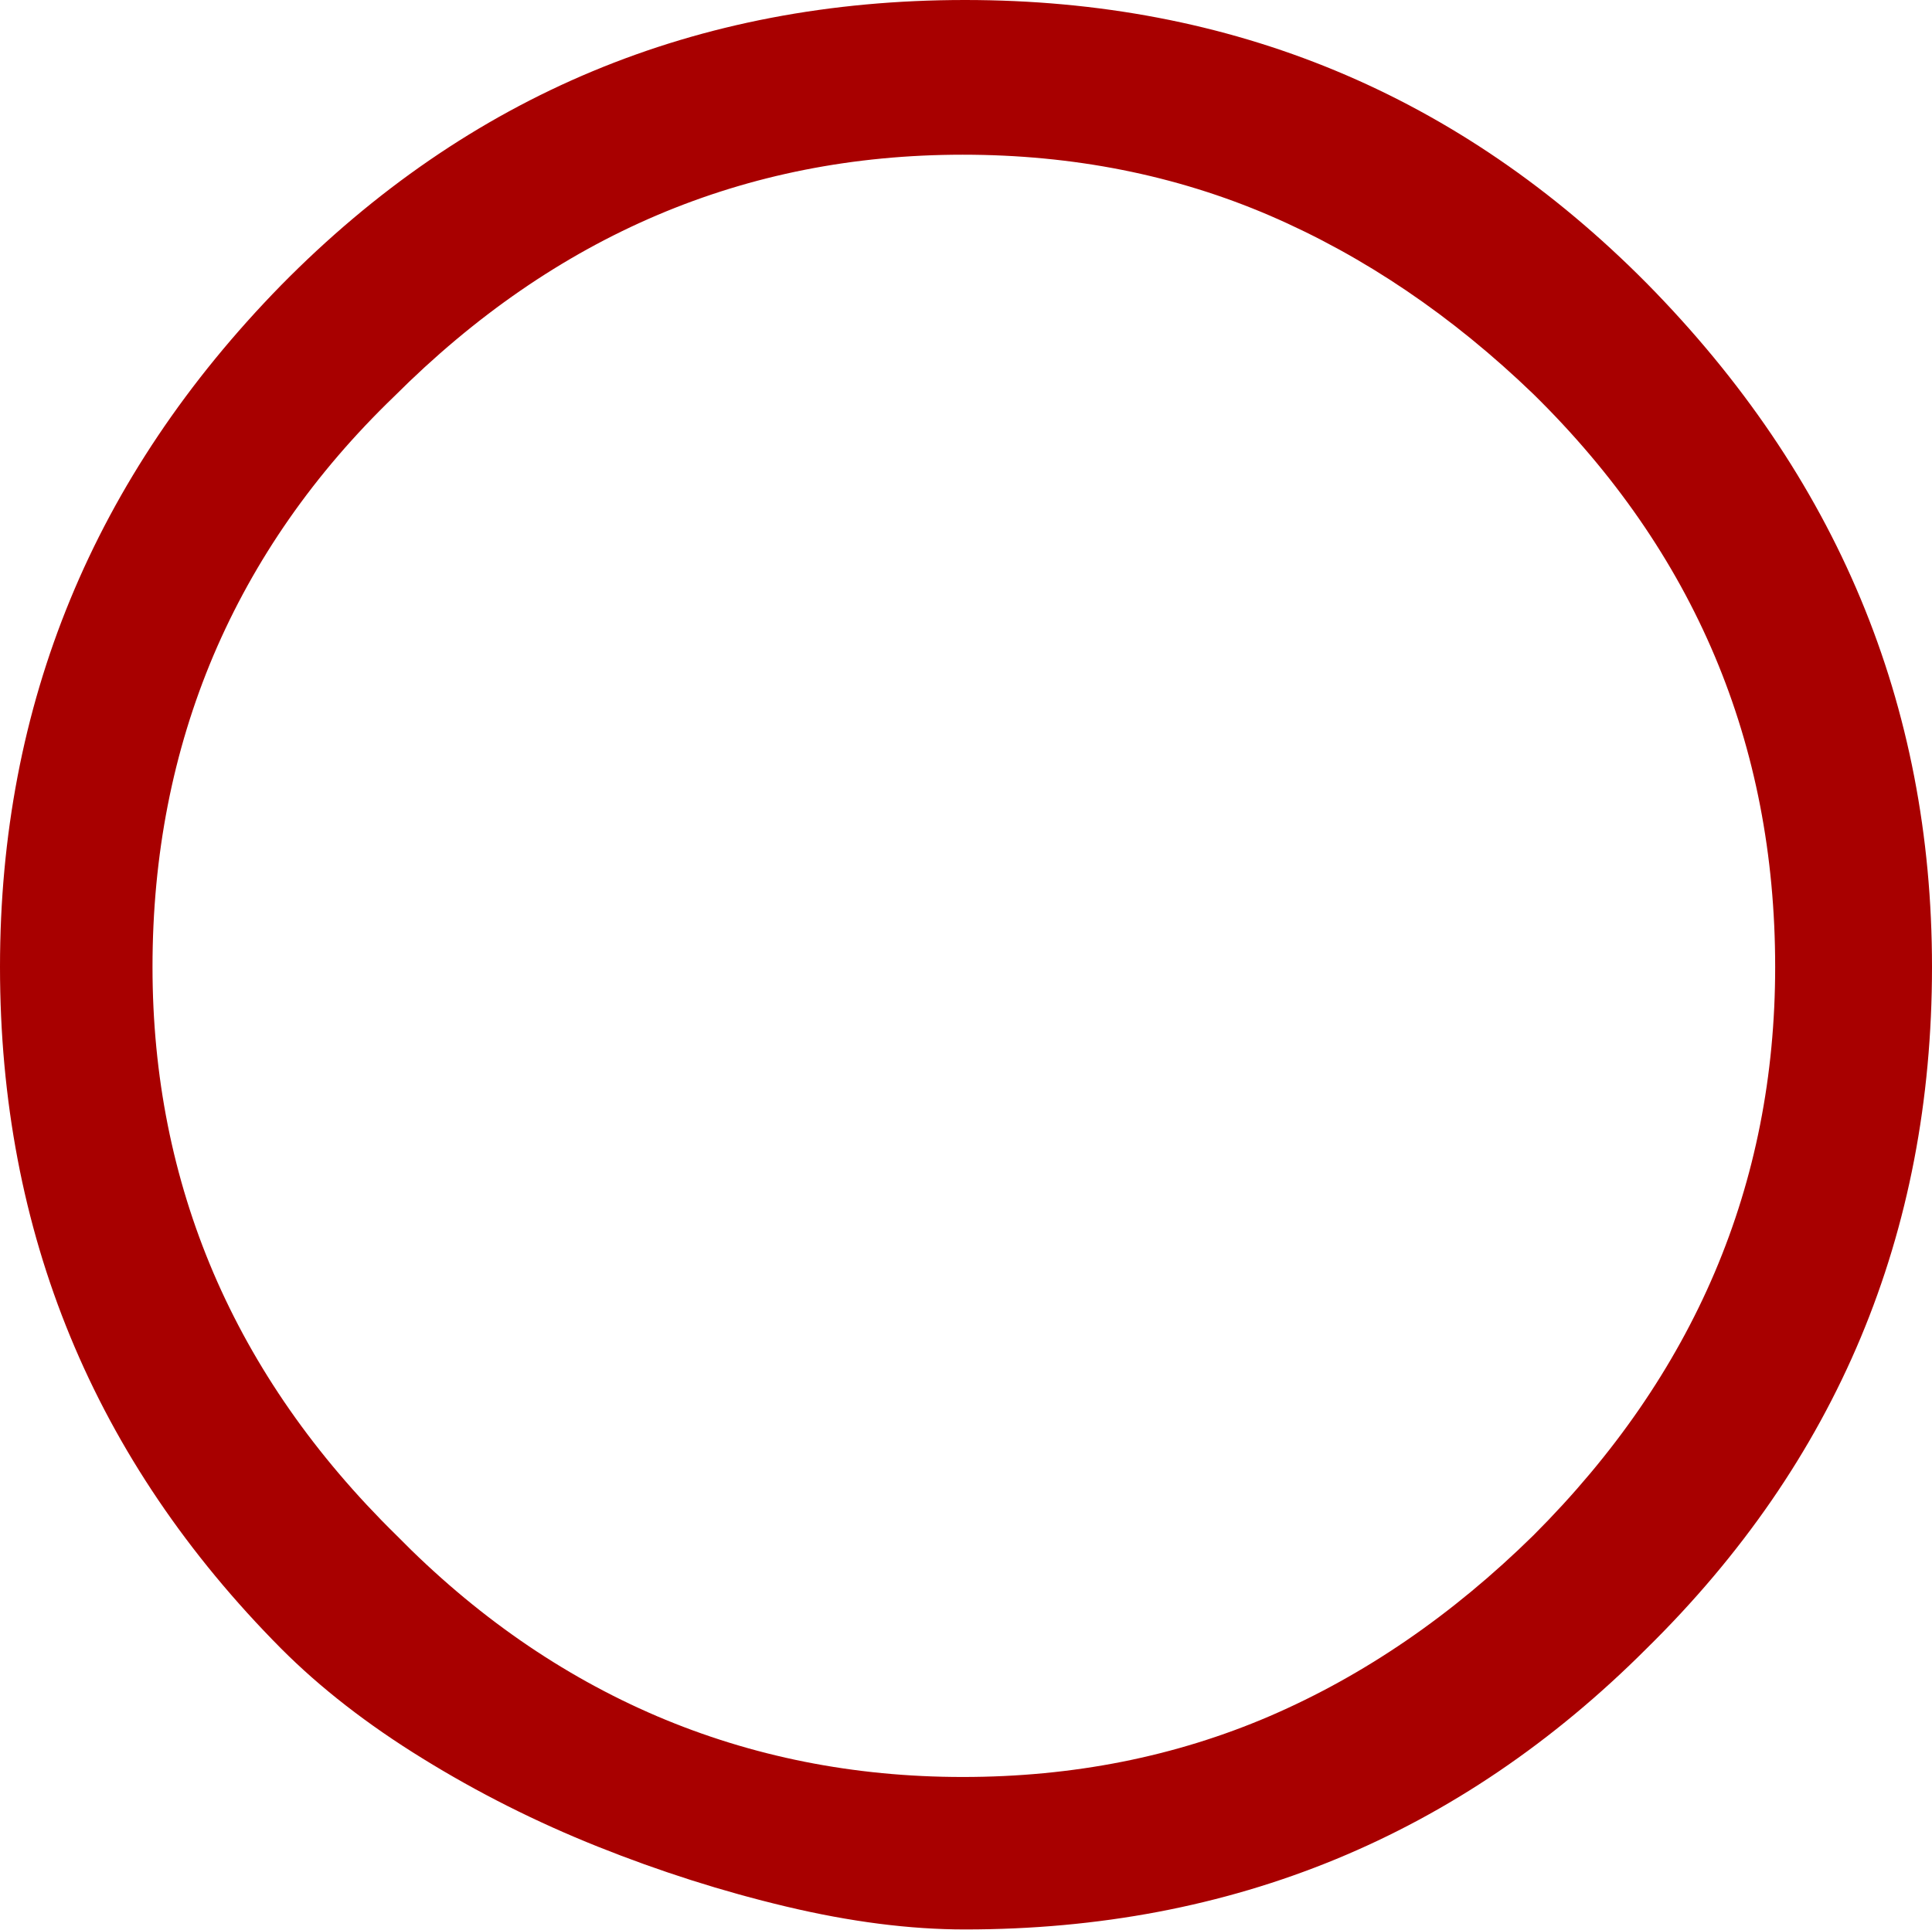
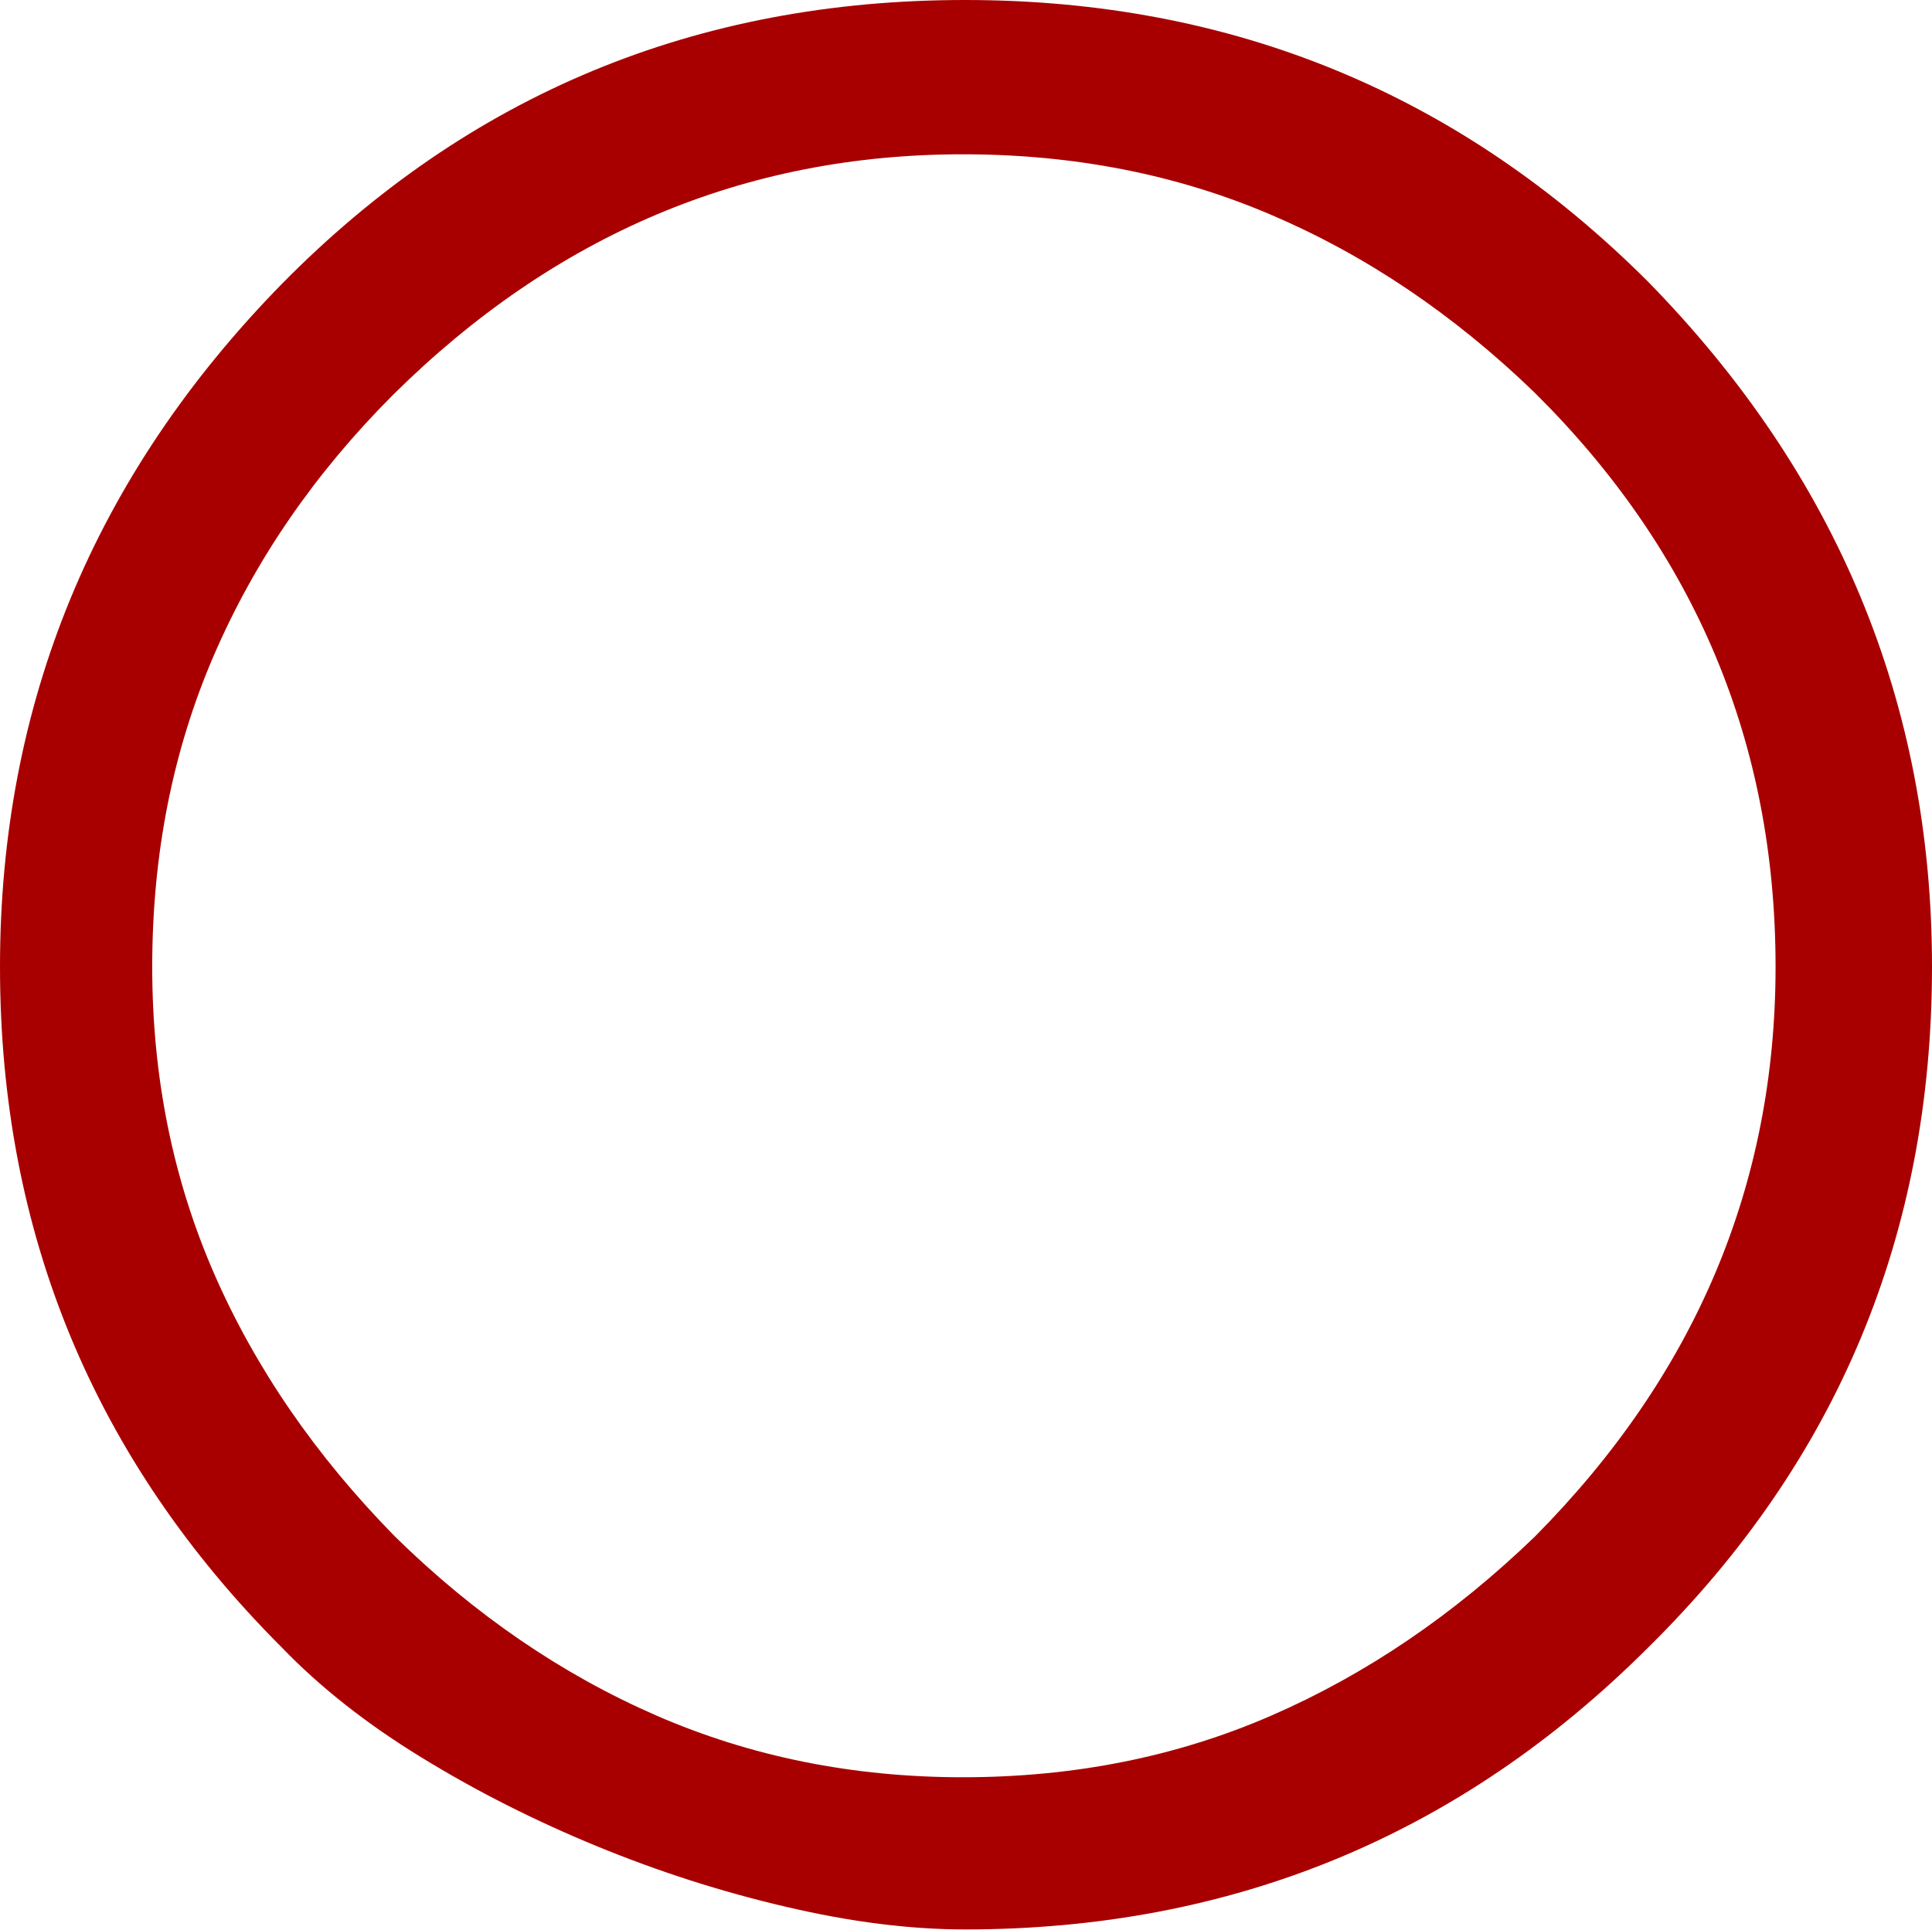
- <svg xmlns="http://www.w3.org/2000/svg" viewBox="0 -13.844 13.859 13.844" version="1.2" baseProfile="tiny">
+ <svg xmlns="http://www.w3.org/2000/svg" viewBox="0 -14.656 14.672 14.656" version="1.2" baseProfile="tiny">
  <defs>
</defs>
  <g fill="none" stroke="black" stroke-width="1" fill-rule="evenodd" stroke-linecap="square" stroke-linejoin="bevel">
    <g fill="#a80000" fill-opacity="1" stroke="none" transform="matrix(1,0,0,1,0,0)" font-family="ESRI IGL Font22" font-size="13" font-weight="400" font-style="normal">
-       <path vector-effect="none" fill-rule="nonzero" d="M13.859,-6.906 C13.859,-4.99 13.177,-3.359 11.812,-2.016 C10.469,-0.672 8.839,0 6.922,0 C6.526,0 6.099,-0.055 5.641,-0.164 C5.182,-0.273 4.732,-0.417 4.289,-0.594 C3.846,-0.771 3.427,-0.982 3.031,-1.227 C2.635,-1.471 2.297,-1.734 2.016,-2.016 C0.672,-3.37 0,-5 0,-6.906 C0,-8.792 0.672,-10.422 2.016,-11.797 C3.359,-13.162 4.995,-13.844 6.922,-13.844 C8.839,-13.844 10.469,-13.167 11.812,-11.812 C13.177,-10.427 13.859,-8.792 13.859,-6.906 M12.734,-6.906 C12.734,-8.51 12.156,-9.88 11,-11.016 C10.417,-11.578 9.786,-12.005 9.109,-12.297 C8.432,-12.588 7.698,-12.734 6.906,-12.734 C5.344,-12.734 3.984,-12.156 2.828,-11 C2.255,-10.448 1.823,-9.828 1.531,-9.141 C1.24,-8.453 1.094,-7.708 1.094,-6.906 C1.094,-6.125 1.24,-5.393 1.531,-4.711 C1.823,-4.029 2.26,-3.401 2.844,-2.828 C3.406,-2.255 4.029,-1.823 4.711,-1.531 C5.393,-1.24 6.125,-1.094 6.906,-1.094 C7.698,-1.094 8.432,-1.24 9.109,-1.531 C9.786,-1.823 10.417,-2.255 11,-2.828 C12.156,-3.984 12.734,-5.344 12.734,-6.906 " />
+       <path vector-effect="none" fill-rule="nonzero" d="M14.672,-7.312 C14.672,-5.281 13.953,-3.557 12.516,-2.141 C11.088,-0.714 9.359,0 7.328,0 C6.911,0 6.458,-0.057 5.969,-0.172 C5.479,-0.286 5,-0.44 4.531,-0.633 C4.062,-0.826 3.62,-1.049 3.203,-1.305 C2.786,-1.56 2.432,-1.839 2.141,-2.141 C0.714,-3.568 0,-5.292 0,-7.312 C0,-9.312 0.714,-11.042 2.141,-12.5 C3.557,-13.938 5.286,-14.656 7.328,-14.656 C9.359,-14.656 11.088,-13.943 12.516,-12.516 C13.953,-11.047 14.672,-9.312 14.672,-7.312 M13.484,-7.312 C13.484,-9.01 12.875,-10.463 11.656,-11.672 C11.042,-12.266 10.375,-12.716 9.656,-13.023 C8.938,-13.331 8.156,-13.484 7.312,-13.484 C5.656,-13.484 4.214,-12.875 2.984,-11.656 C2.391,-11.062 1.938,-10.404 1.625,-9.68 C1.312,-8.956 1.156,-8.167 1.156,-7.312 C1.156,-6.479 1.312,-5.703 1.625,-4.984 C1.938,-4.266 2.396,-3.599 3,-2.984 C3.604,-2.391 4.266,-1.938 4.984,-1.625 C5.703,-1.312 6.479,-1.156 7.312,-1.156 C8.156,-1.156 8.938,-1.312 9.656,-1.625 C10.375,-1.938 11.042,-2.391 11.656,-2.984 C12.875,-4.214 13.484,-5.656 13.484,-7.312 " />
    </g>
  </g>
</svg>
